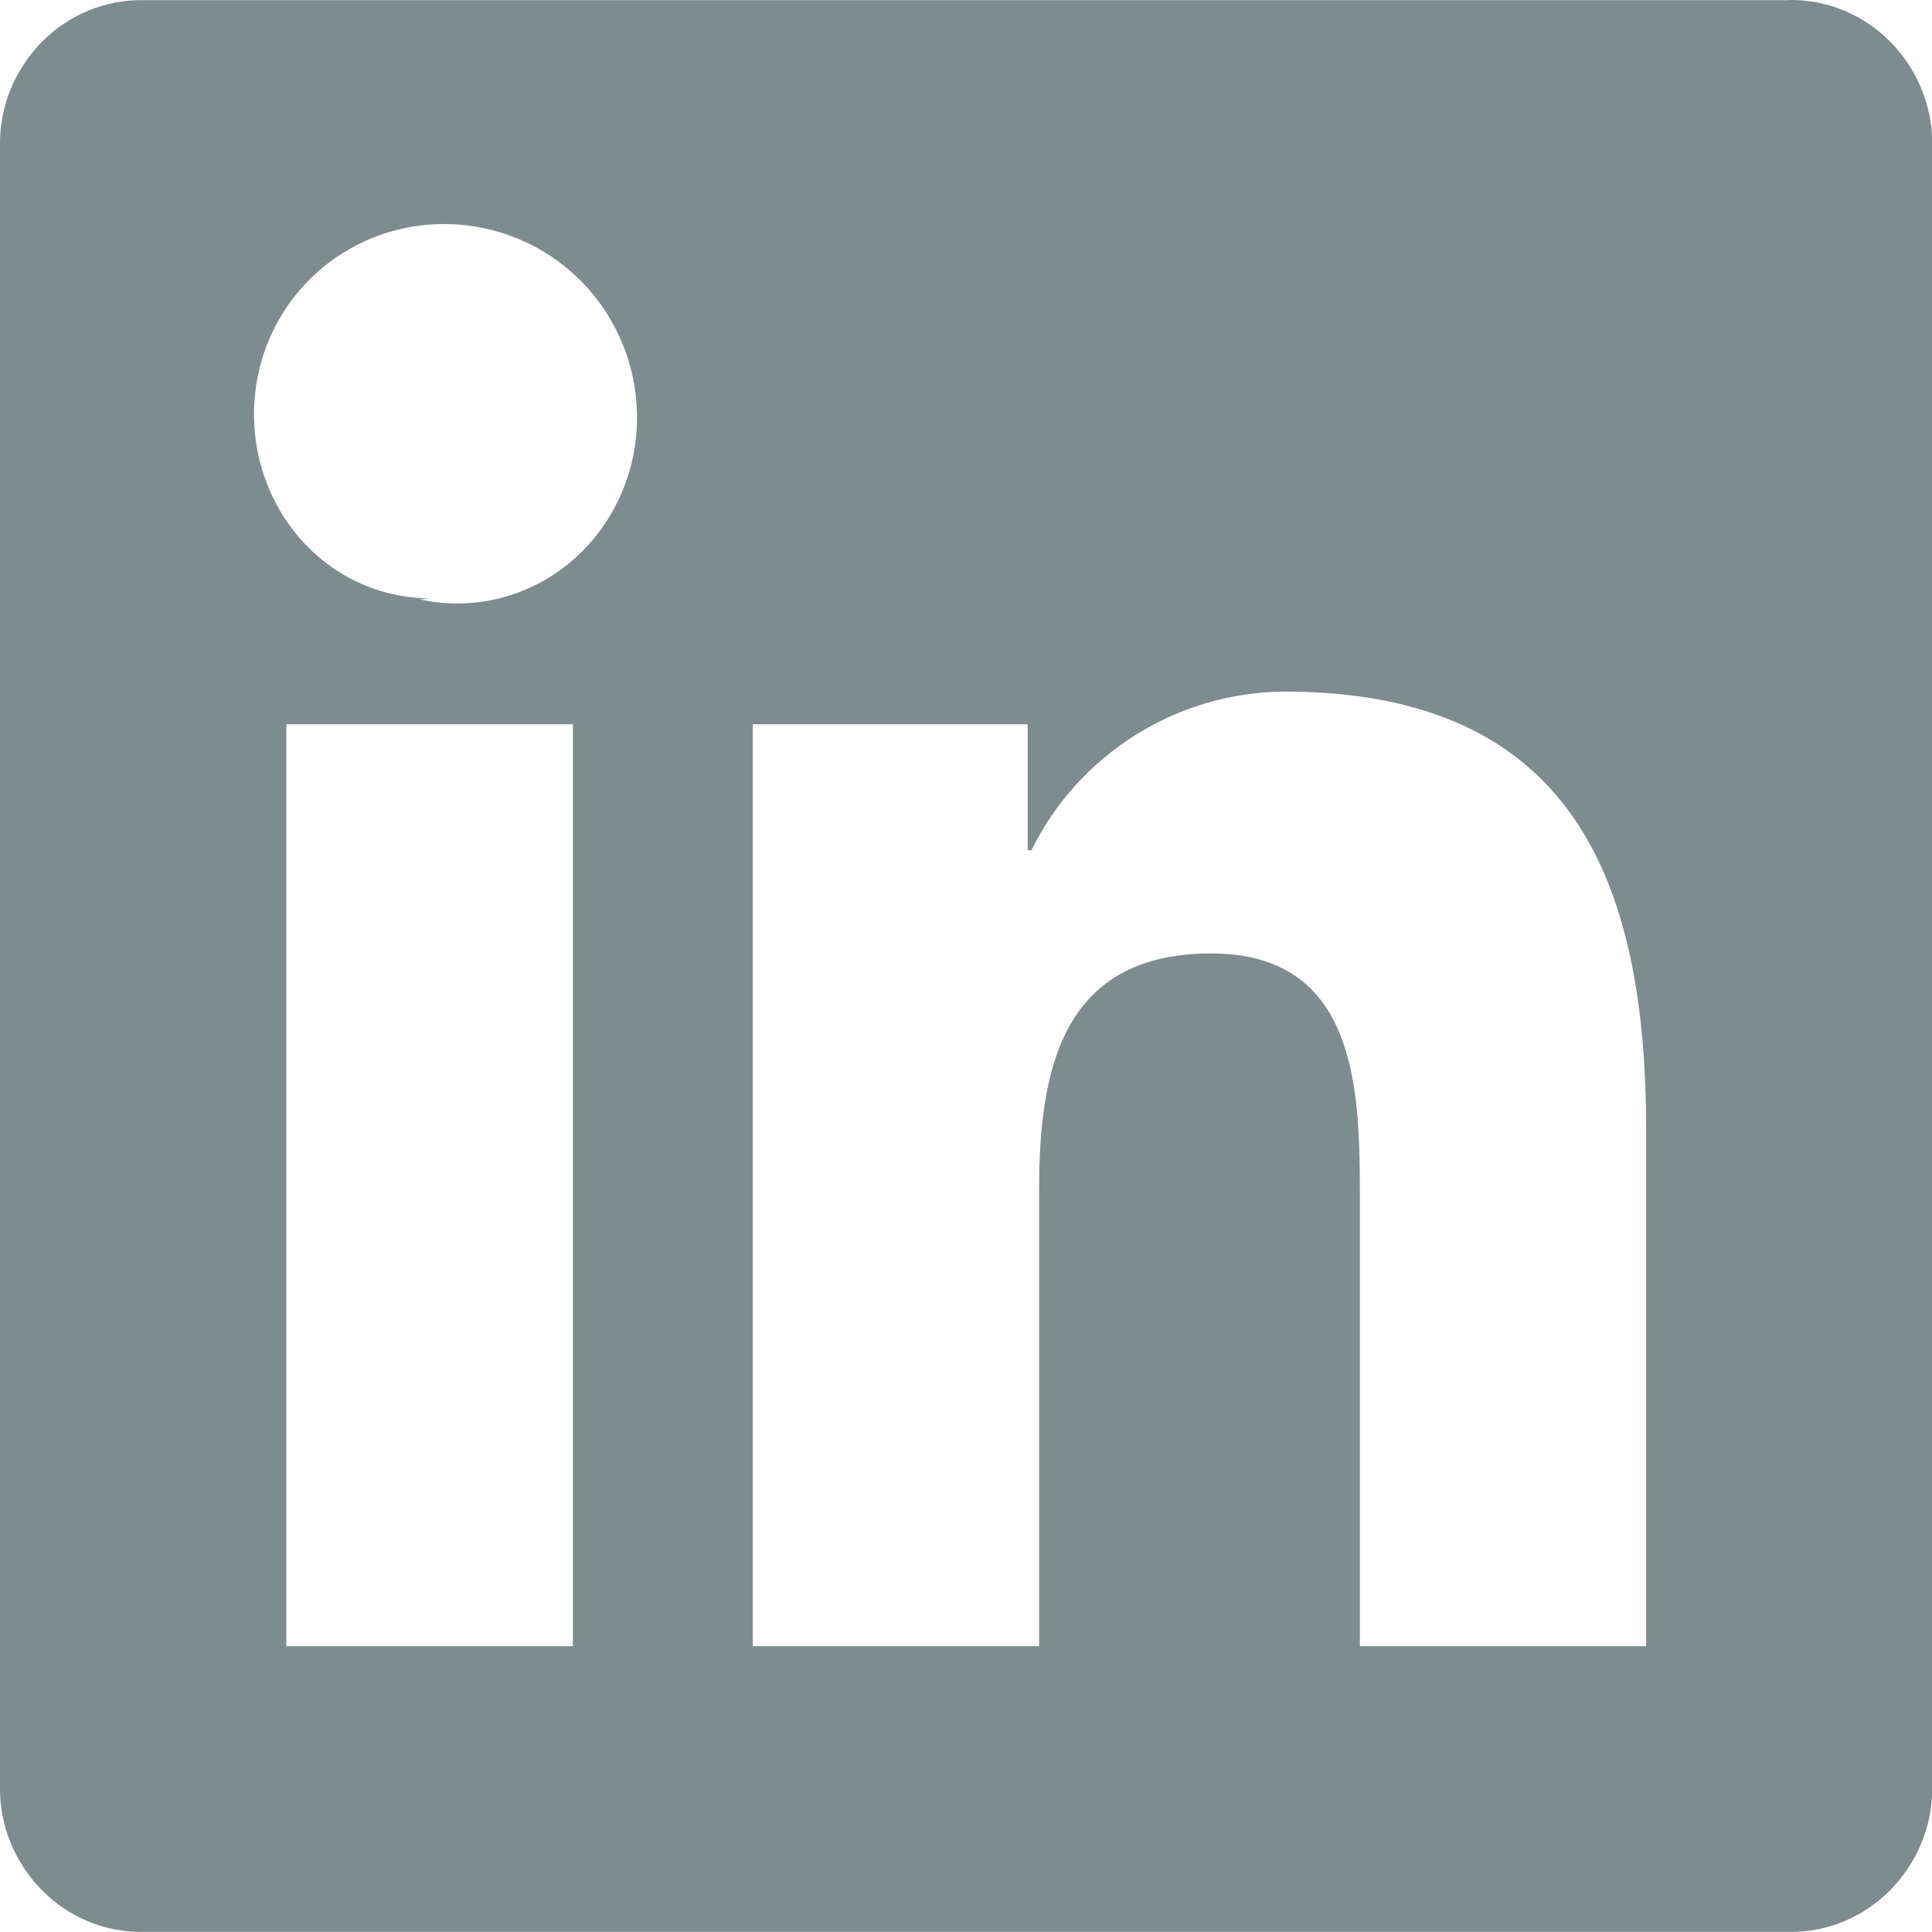
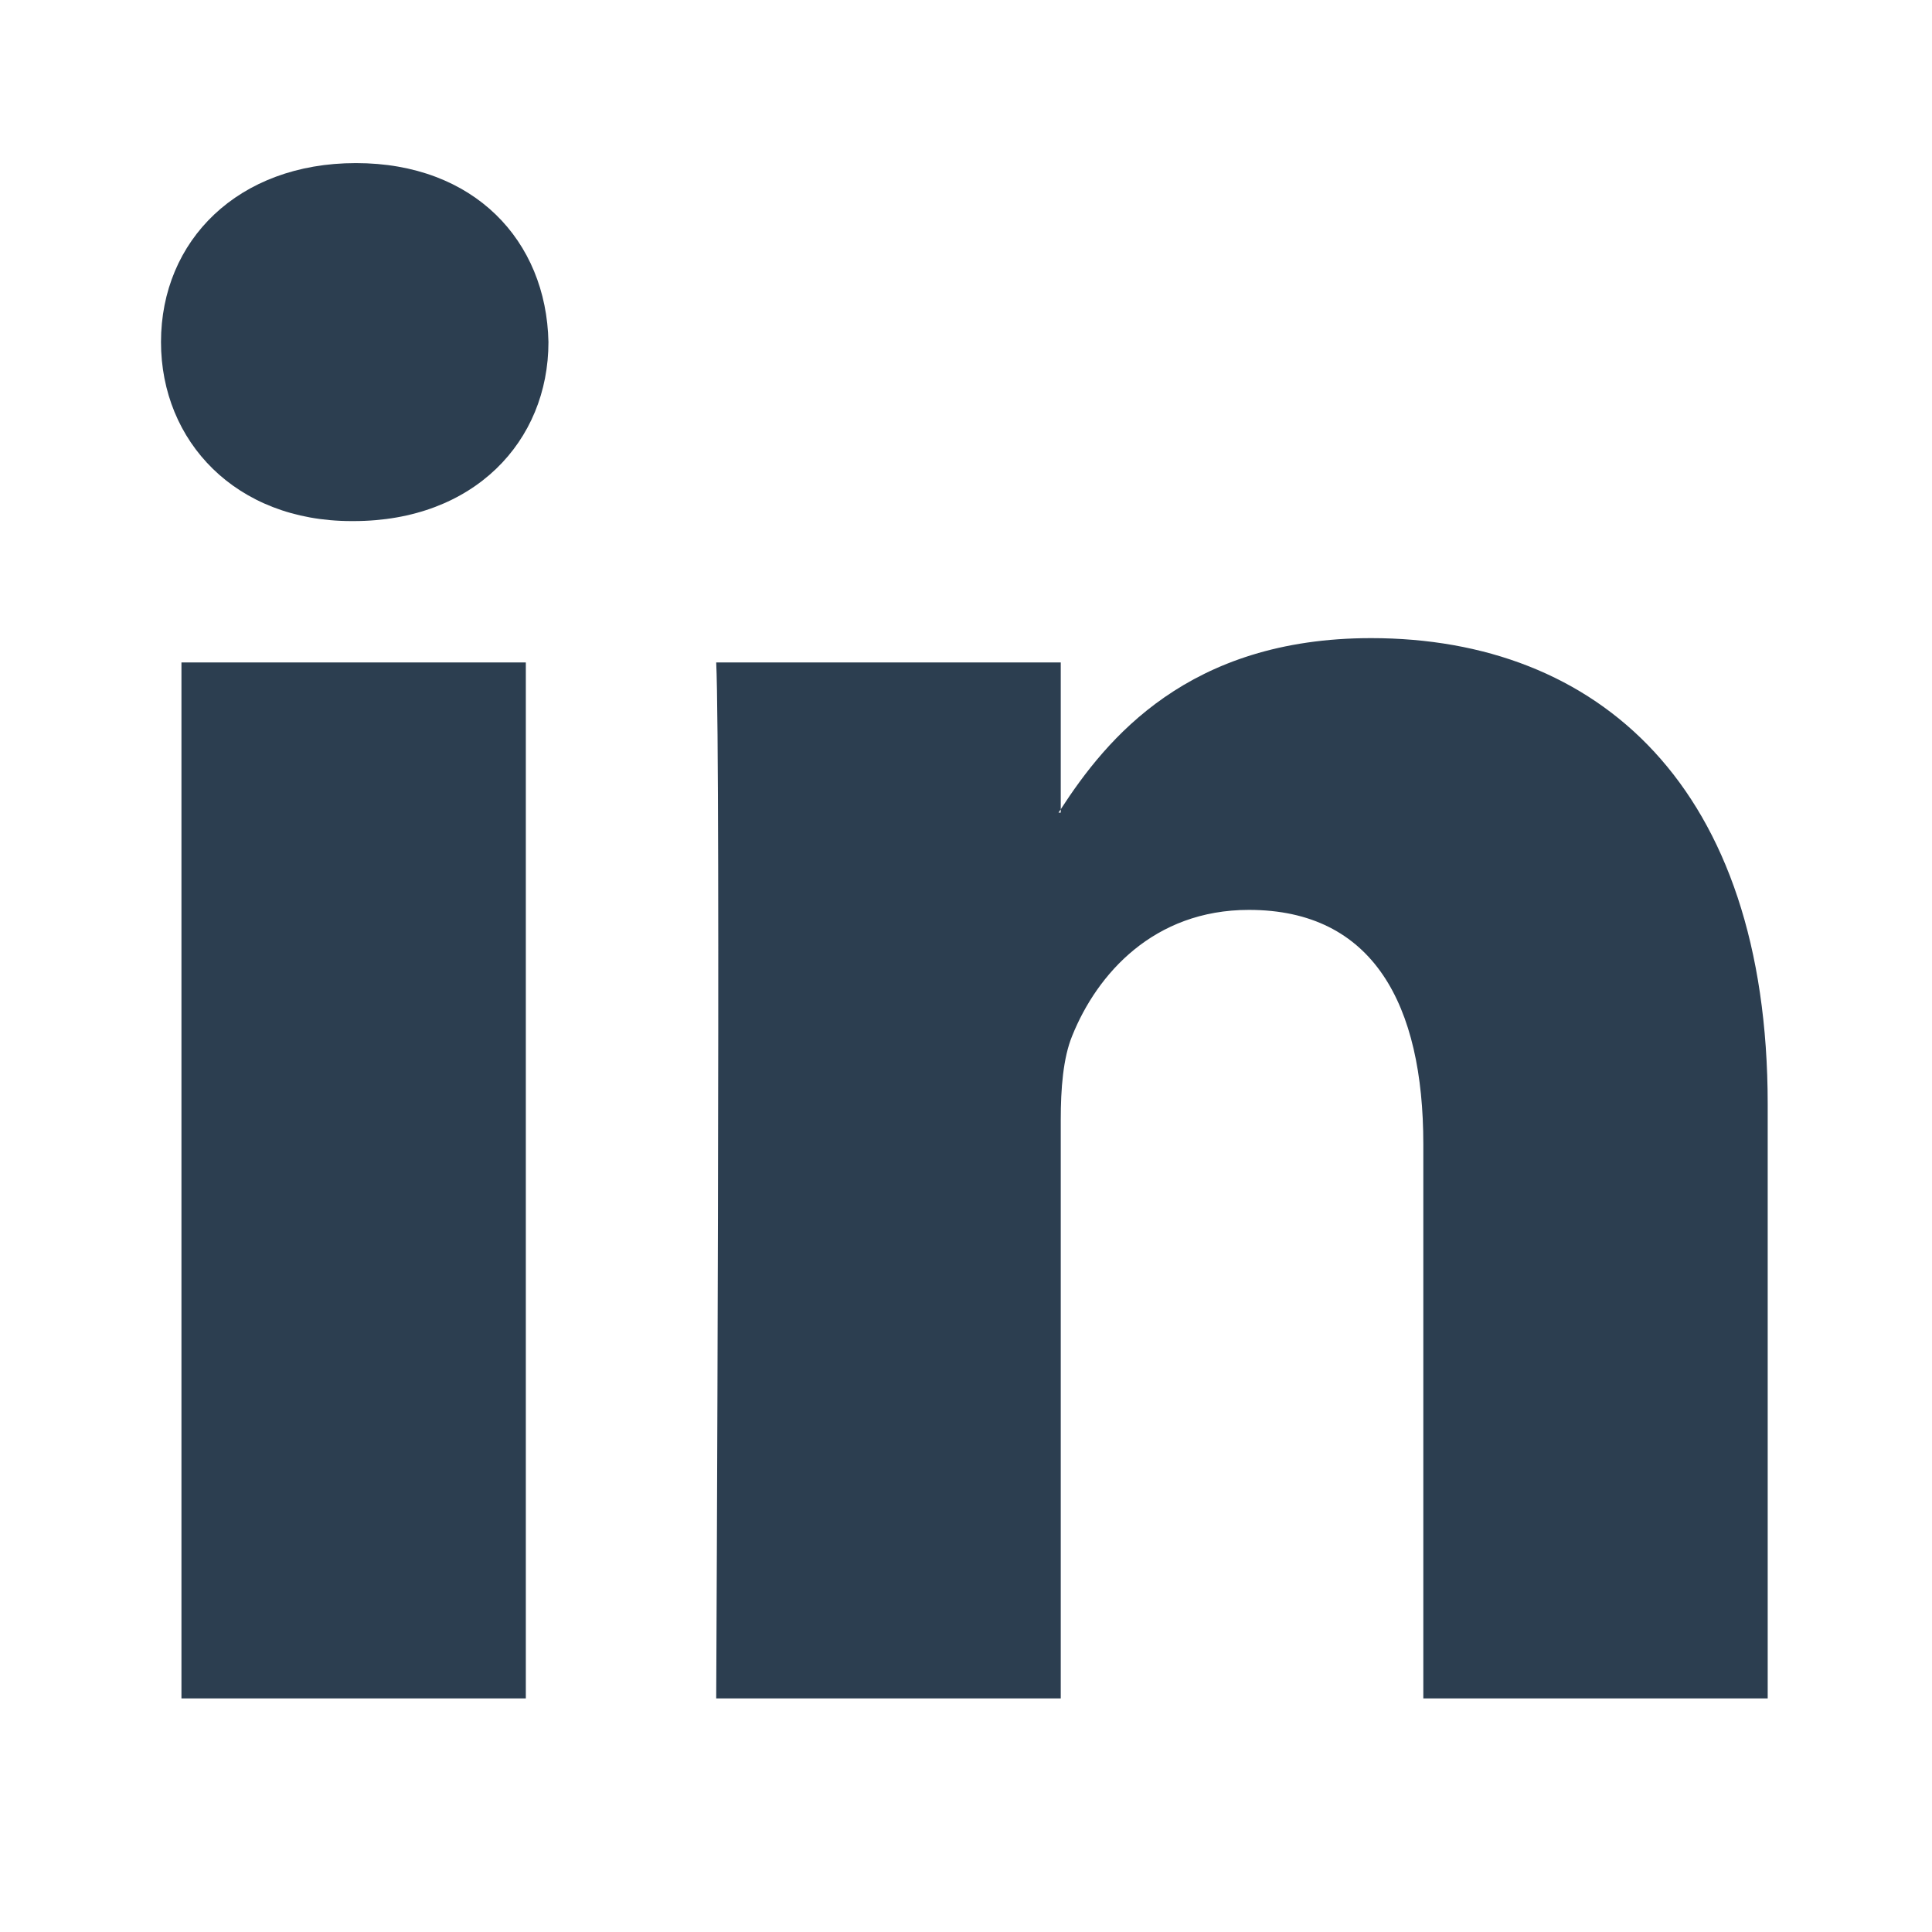
<svg xmlns="http://www.w3.org/2000/svg" width="24" height="24" viewBox="0 0 24 24" fill="none">
-   <path d="M20.449 20.45H16.893V14.88C16.893 13.553 16.869 11.844 15.044 11.844C13.191 11.844 12.908 13.29 12.908 14.784V20.45H9.352V8.997H12.766V10.562H12.813C13.101 9.975 13.55 9.479 14.105 9.131C14.659 8.783 15.297 8.596 15.951 8.591C19.551 8.591 20.449 10.966 20.449 14.038V20.45ZM5.34 7.432C4.934 7.432 4.537 7.315 4.193 7.093C3.848 6.871 3.57 6.553 3.388 6.174C3.206 5.795 3.128 5.37 3.164 4.947C3.199 4.523 3.346 4.119 3.59 3.774C3.834 3.43 4.166 3.159 4.551 2.988C4.936 2.816 5.361 2.751 5.783 2.798C6.205 2.845 6.608 3.003 6.949 3.258C7.29 3.512 7.557 3.853 7.723 4.246C7.889 4.64 7.948 5.07 7.894 5.493C7.839 5.916 7.673 6.314 7.414 6.644C7.155 6.974 6.812 7.224 6.424 7.365C6.036 7.507 5.618 7.534 5.215 7.446L5.34 7.432ZM7.117 20.45H3.557V8.997H7.117V20.45ZM22.225 0.002H1.771C1.302 -0.004 0.851 0.185 0.52 0.521C0.188 0.857 -0.001 1.311 1.32051e-05 1.78V22.22C-0.001 22.689 0.188 23.143 0.519 23.479C0.851 23.816 1.301 24.005 1.771 23.999H22.225C22.695 24.006 23.147 23.817 23.48 23.481C23.813 23.144 24.003 22.69 24.003 22.22V1.779C24.003 1.308 23.813 0.854 23.48 0.517C23.147 0.181 22.695 -0.007 22.225 0" fill="#7F8C8D" />
+   <path d="M21.959 13.719V21.098H17.681V14.213C17.681 12.483 17.062 11.303 15.514 11.303C14.332 11.303 13.628 12.099 13.319 12.868C13.206 13.143 13.177 13.526 13.177 13.911V21.098H8.897C8.897 21.098 8.955 9.438 8.897 8.229H13.177V10.053L13.149 10.095H13.177V10.053C13.745 9.178 14.76 7.927 17.033 7.927C19.848 7.927 21.959 9.767 21.959 13.719ZM4.421 2.026C2.958 2.026 2 2.986 2 4.249C2 5.484 2.93 6.473 4.365 6.473H4.393C5.886 6.473 6.813 5.484 6.813 4.249C6.787 2.986 5.887 2.026 4.422 2.026H4.421ZM2.254 21.098H6.532V8.229H2.254V21.098Z" fill="#2C3E50" />
</svg>
